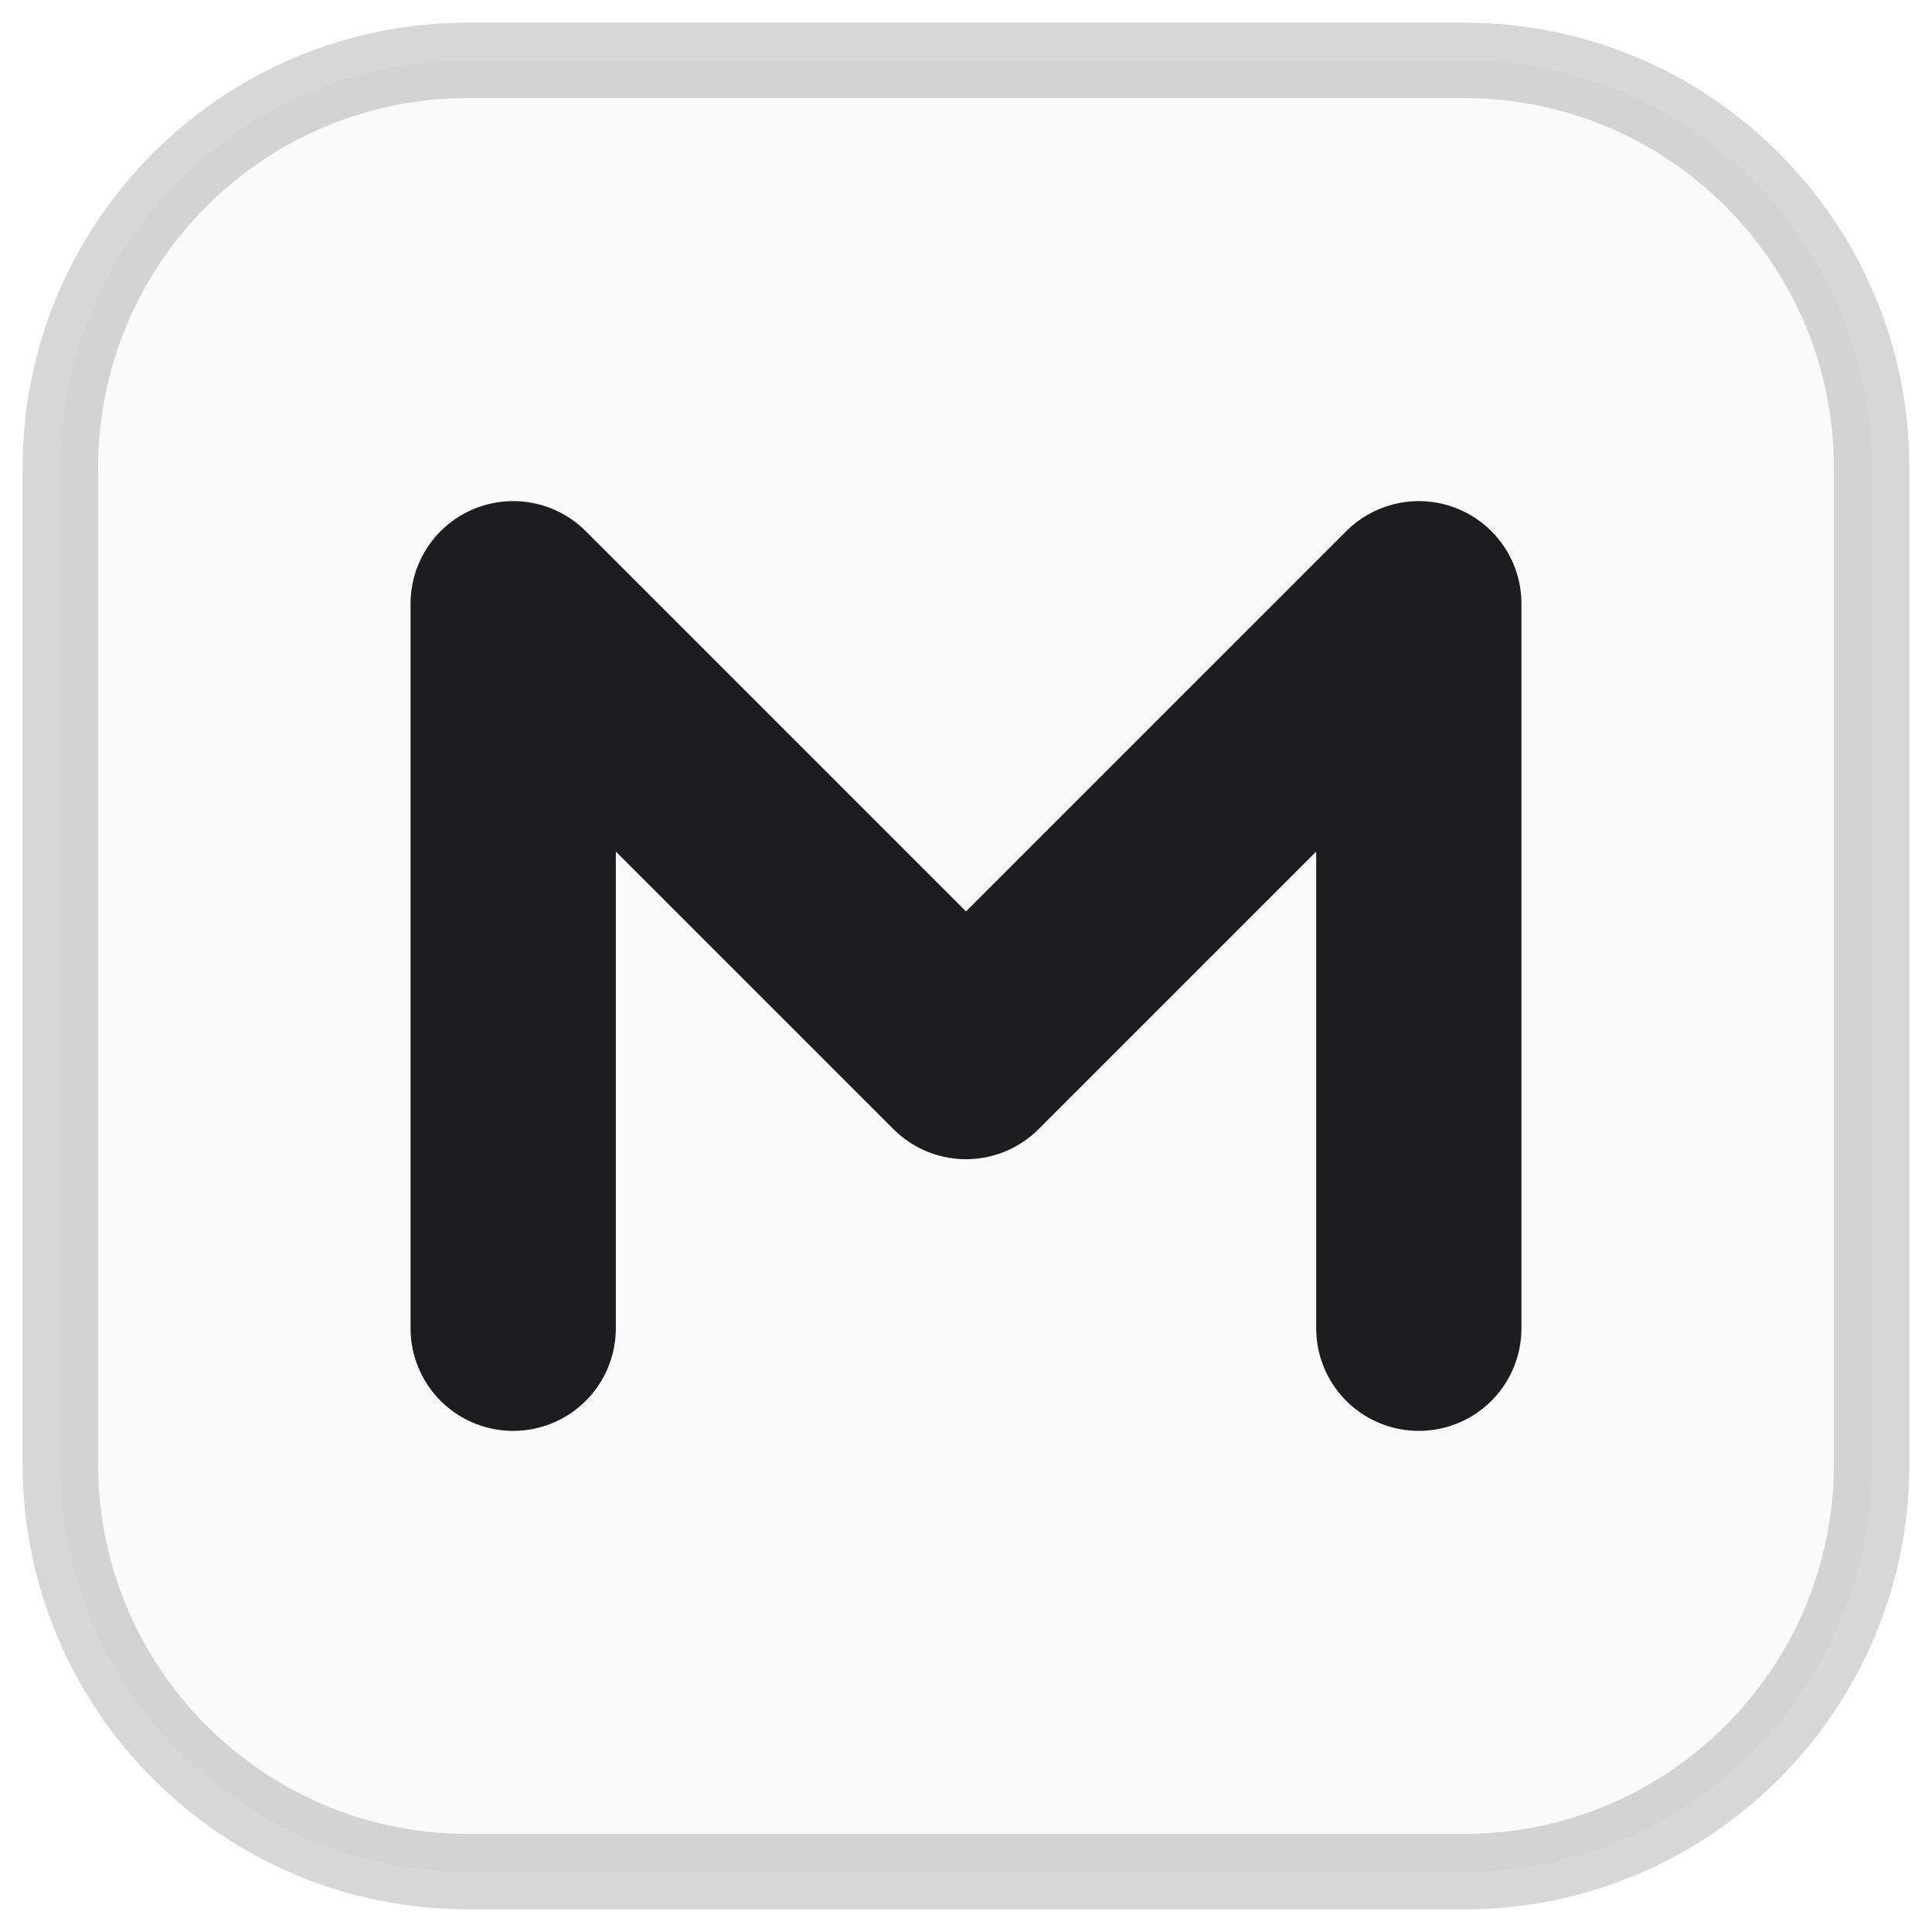
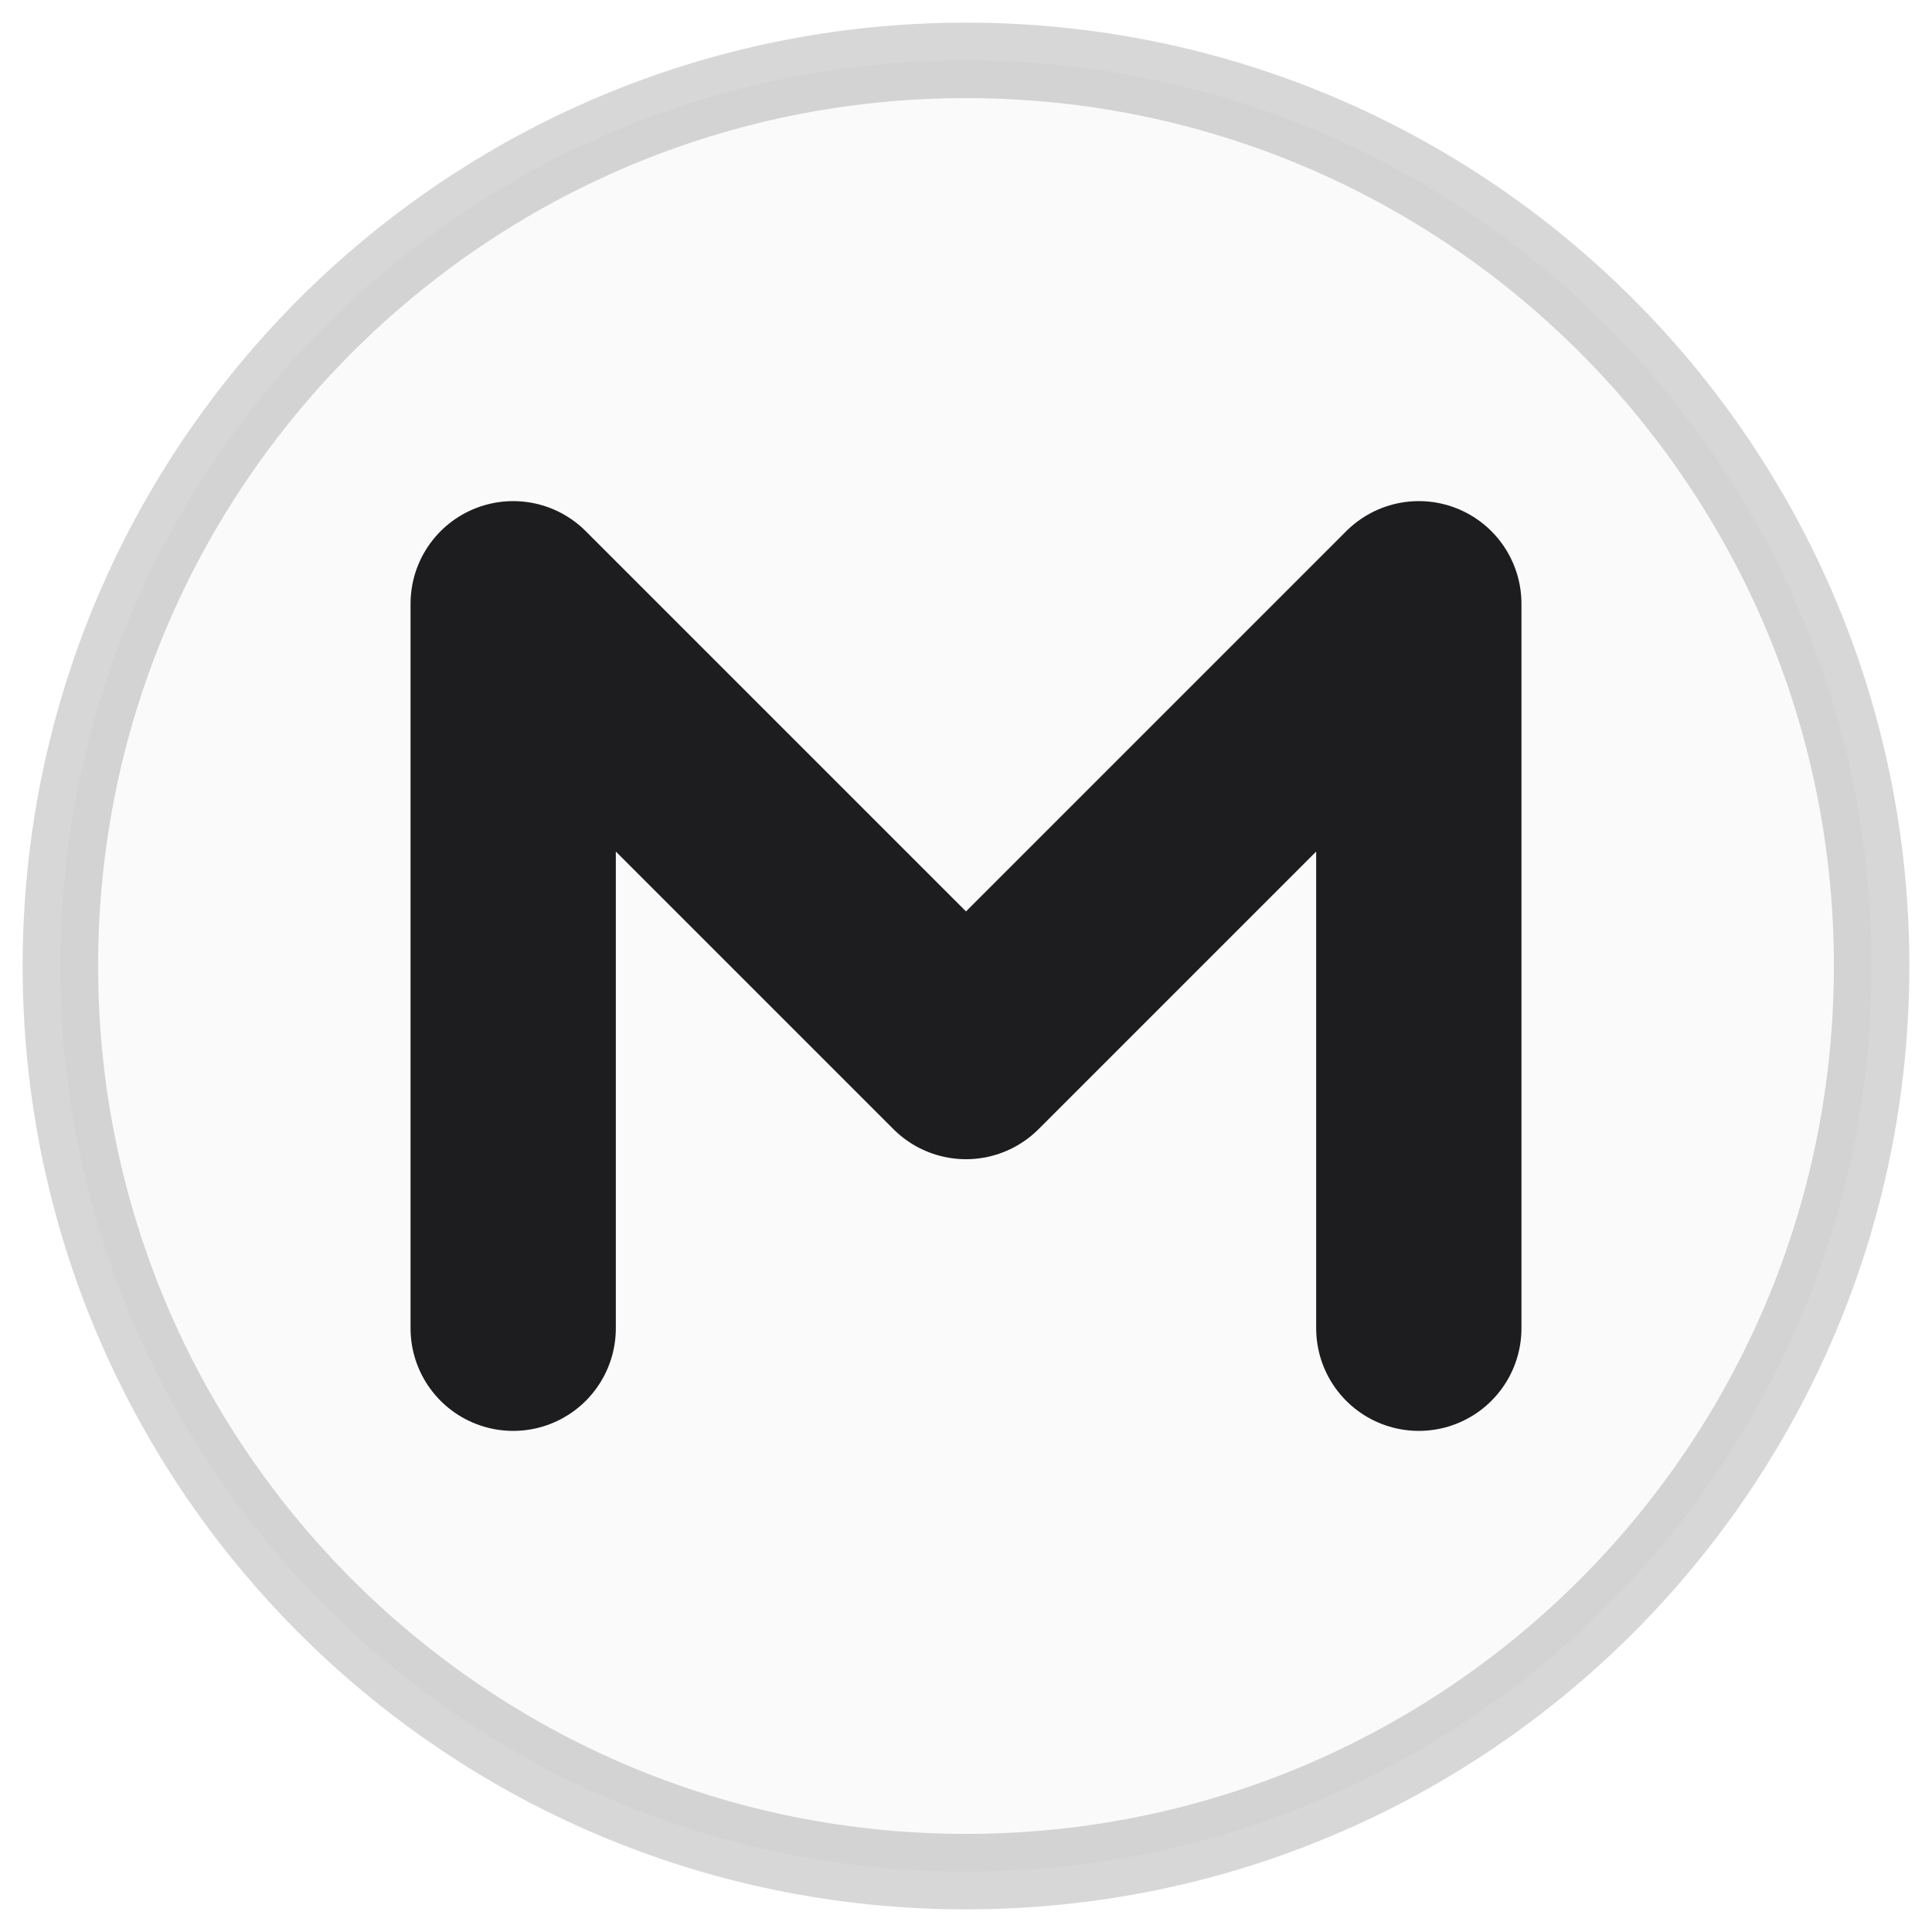
<svg xmlns="http://www.w3.org/2000/svg" width="32" height="32" viewBox="0 0 32 32" role="img" aria-label="Markus Herre">
-   <rect x="1" y="1" width="30" height="30" rx="6.75" fill="#fafafa" stroke="#000000" stroke-opacity="0.16" stroke-width="1.25" />
+   <circle cx="16" cy="16" r="15" fill="#fafafa" stroke="#000000" stroke-opacity="0.16" stroke-width="1.25" />
  <polyline points="8.5,22 8.5,10 16,17.5 23.5,10 23.5,22" fill="none" stroke="#1d1d1f" stroke-width="3.4" stroke-linecap="round" stroke-linejoin="round" />
</svg>
